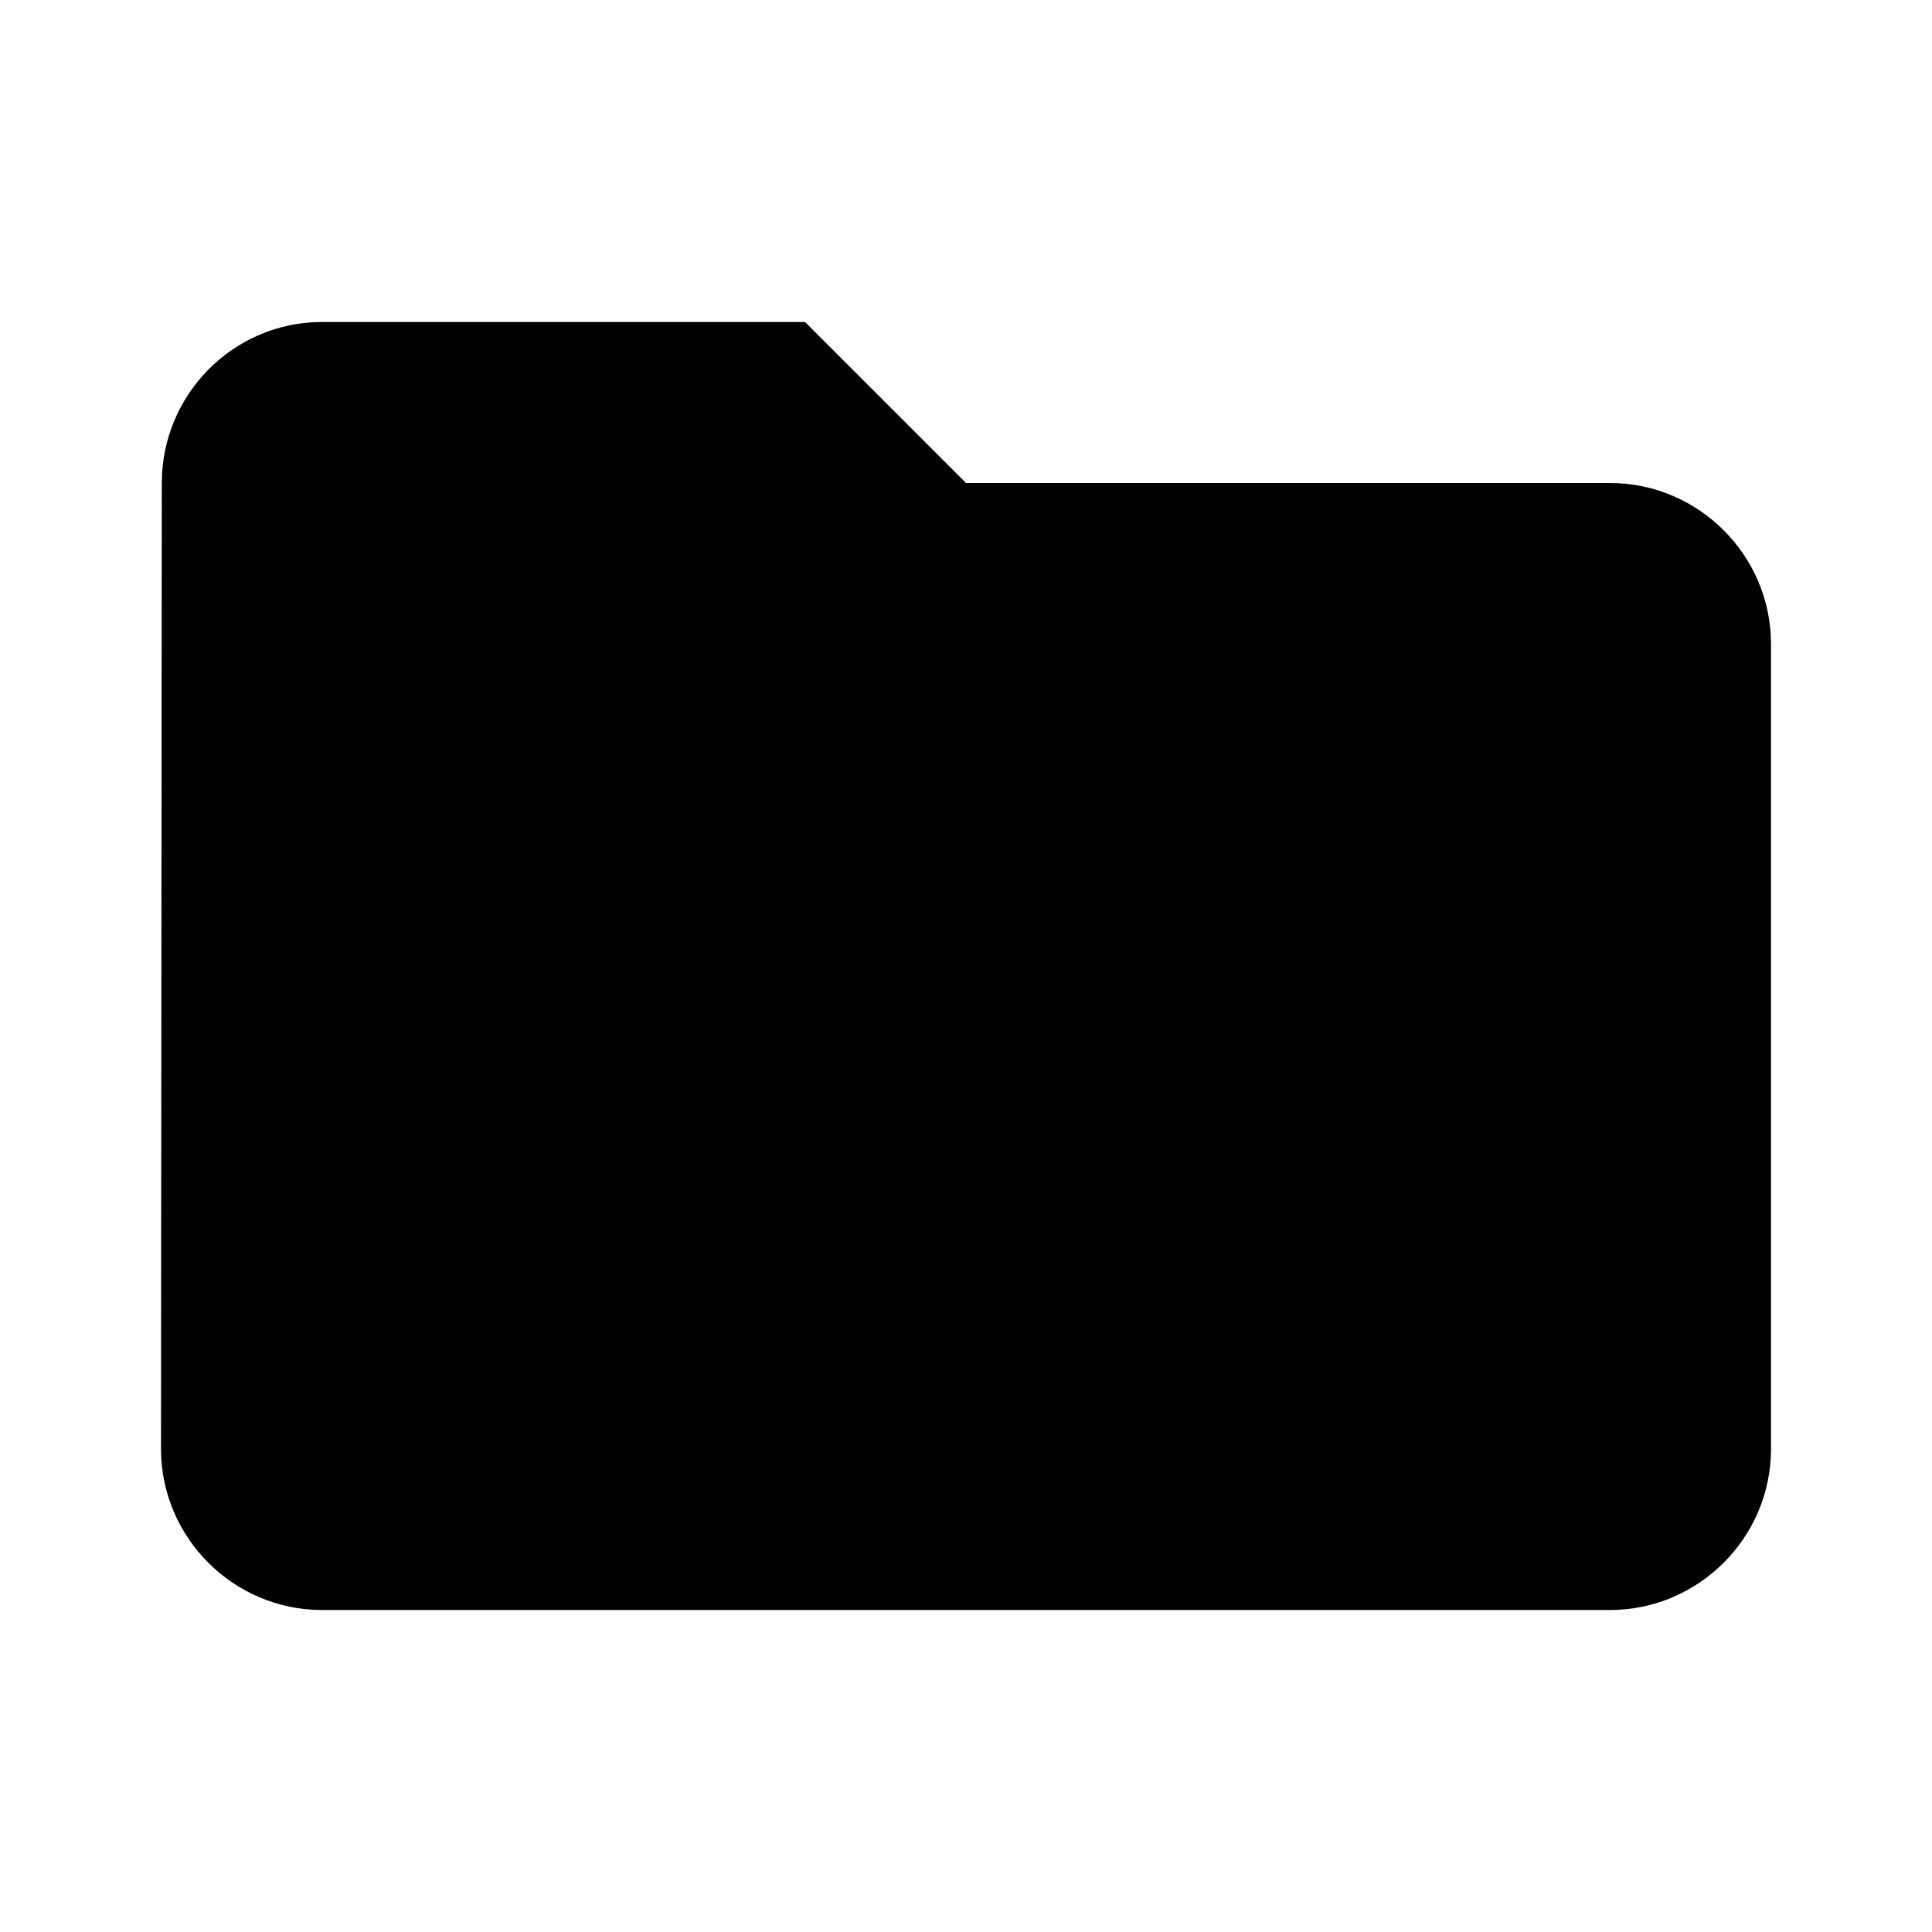
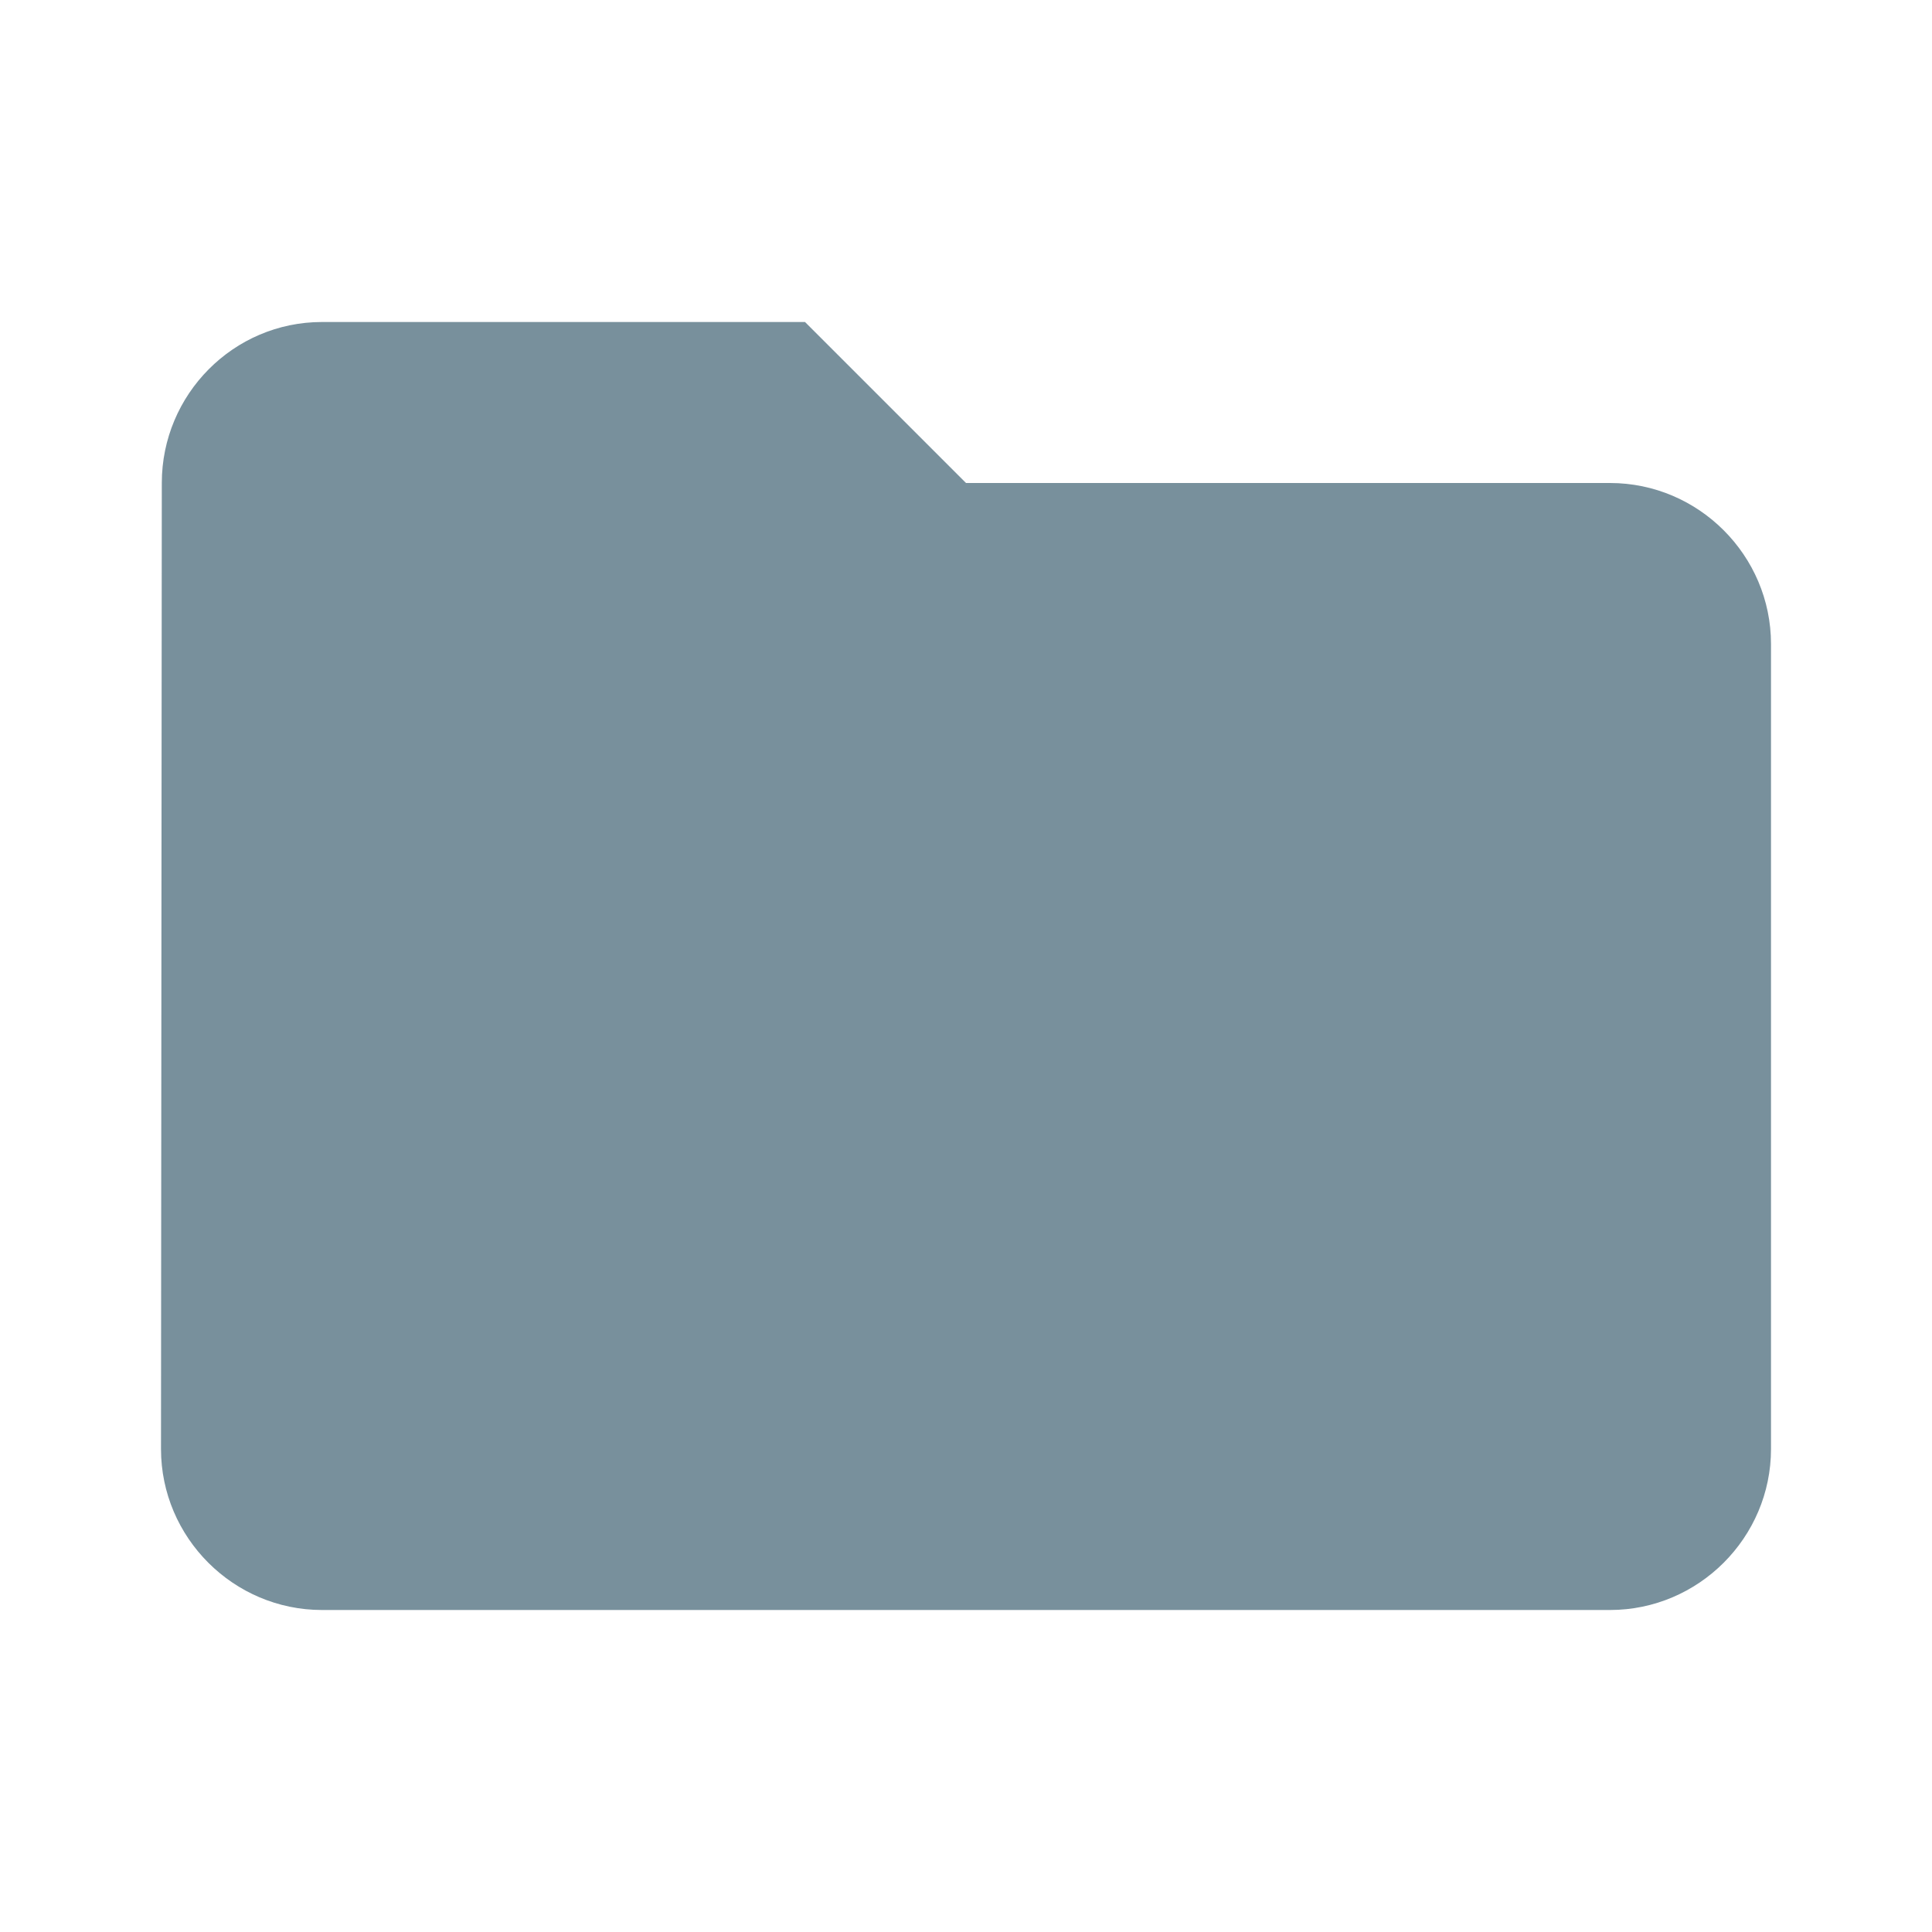
- <svg xmlns="http://www.w3.org/2000/svg" width="24" height="24" viewBox="0 0 24 24">
+ <svg xmlns="http://www.w3.org/2000/svg" width="24" height="24" viewBox="0 0 24 24" fill="#78909c">
  <path d="M10 4H4c-1.1 0-1.99.9-1.99 2L2 18c0 1.1.9 2 2 2h16c1.1 0 2-.9 2-2V8c0-1.1-.9-2-2-2h-8l-2-2z" />
  <path d="M0 0h24v24H0z" fill="none" />
</svg>
